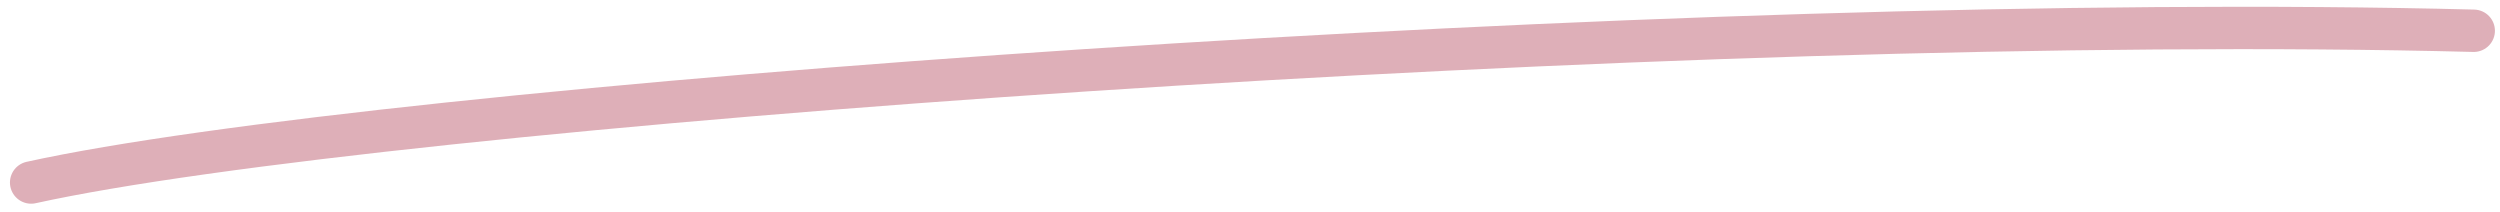
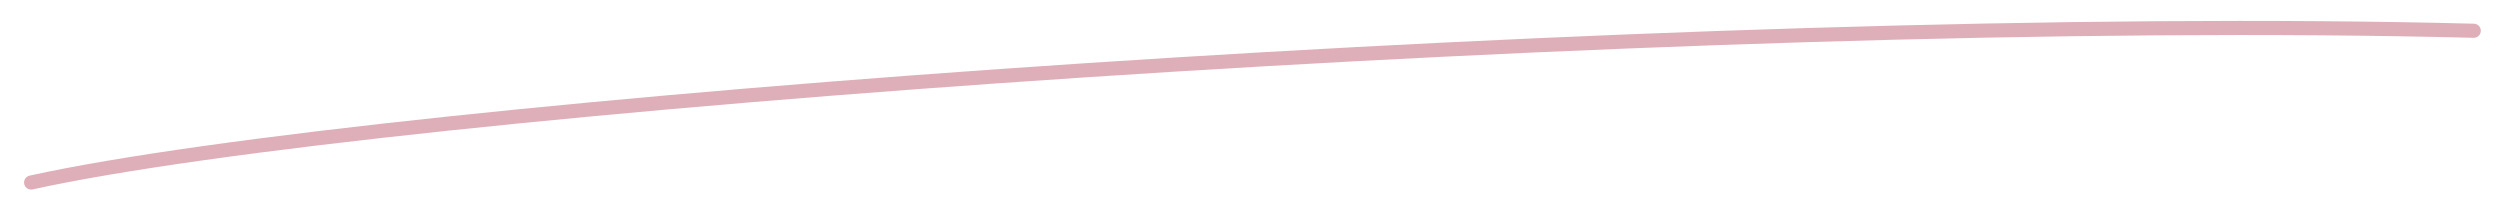
<svg xmlns="http://www.w3.org/2000/svg" width="177" height="15" viewBox="0 0 177 15" fill="none">
-   <path d="M2.204 12.922C26.901 7.476 119.262 0.735 175.141 2.178" stroke="#DEAFB8" stroke-width="3" stroke-linecap="round" stroke-linejoin="round" />
+   <path d="M2.204 12.922C26.901 7.476 119.262 0.735 175.141 2.178" stroke="#DEAFB8" strokeWidth="3" stroke-linecap="round" stroke-linejoin="round" />
</svg>
